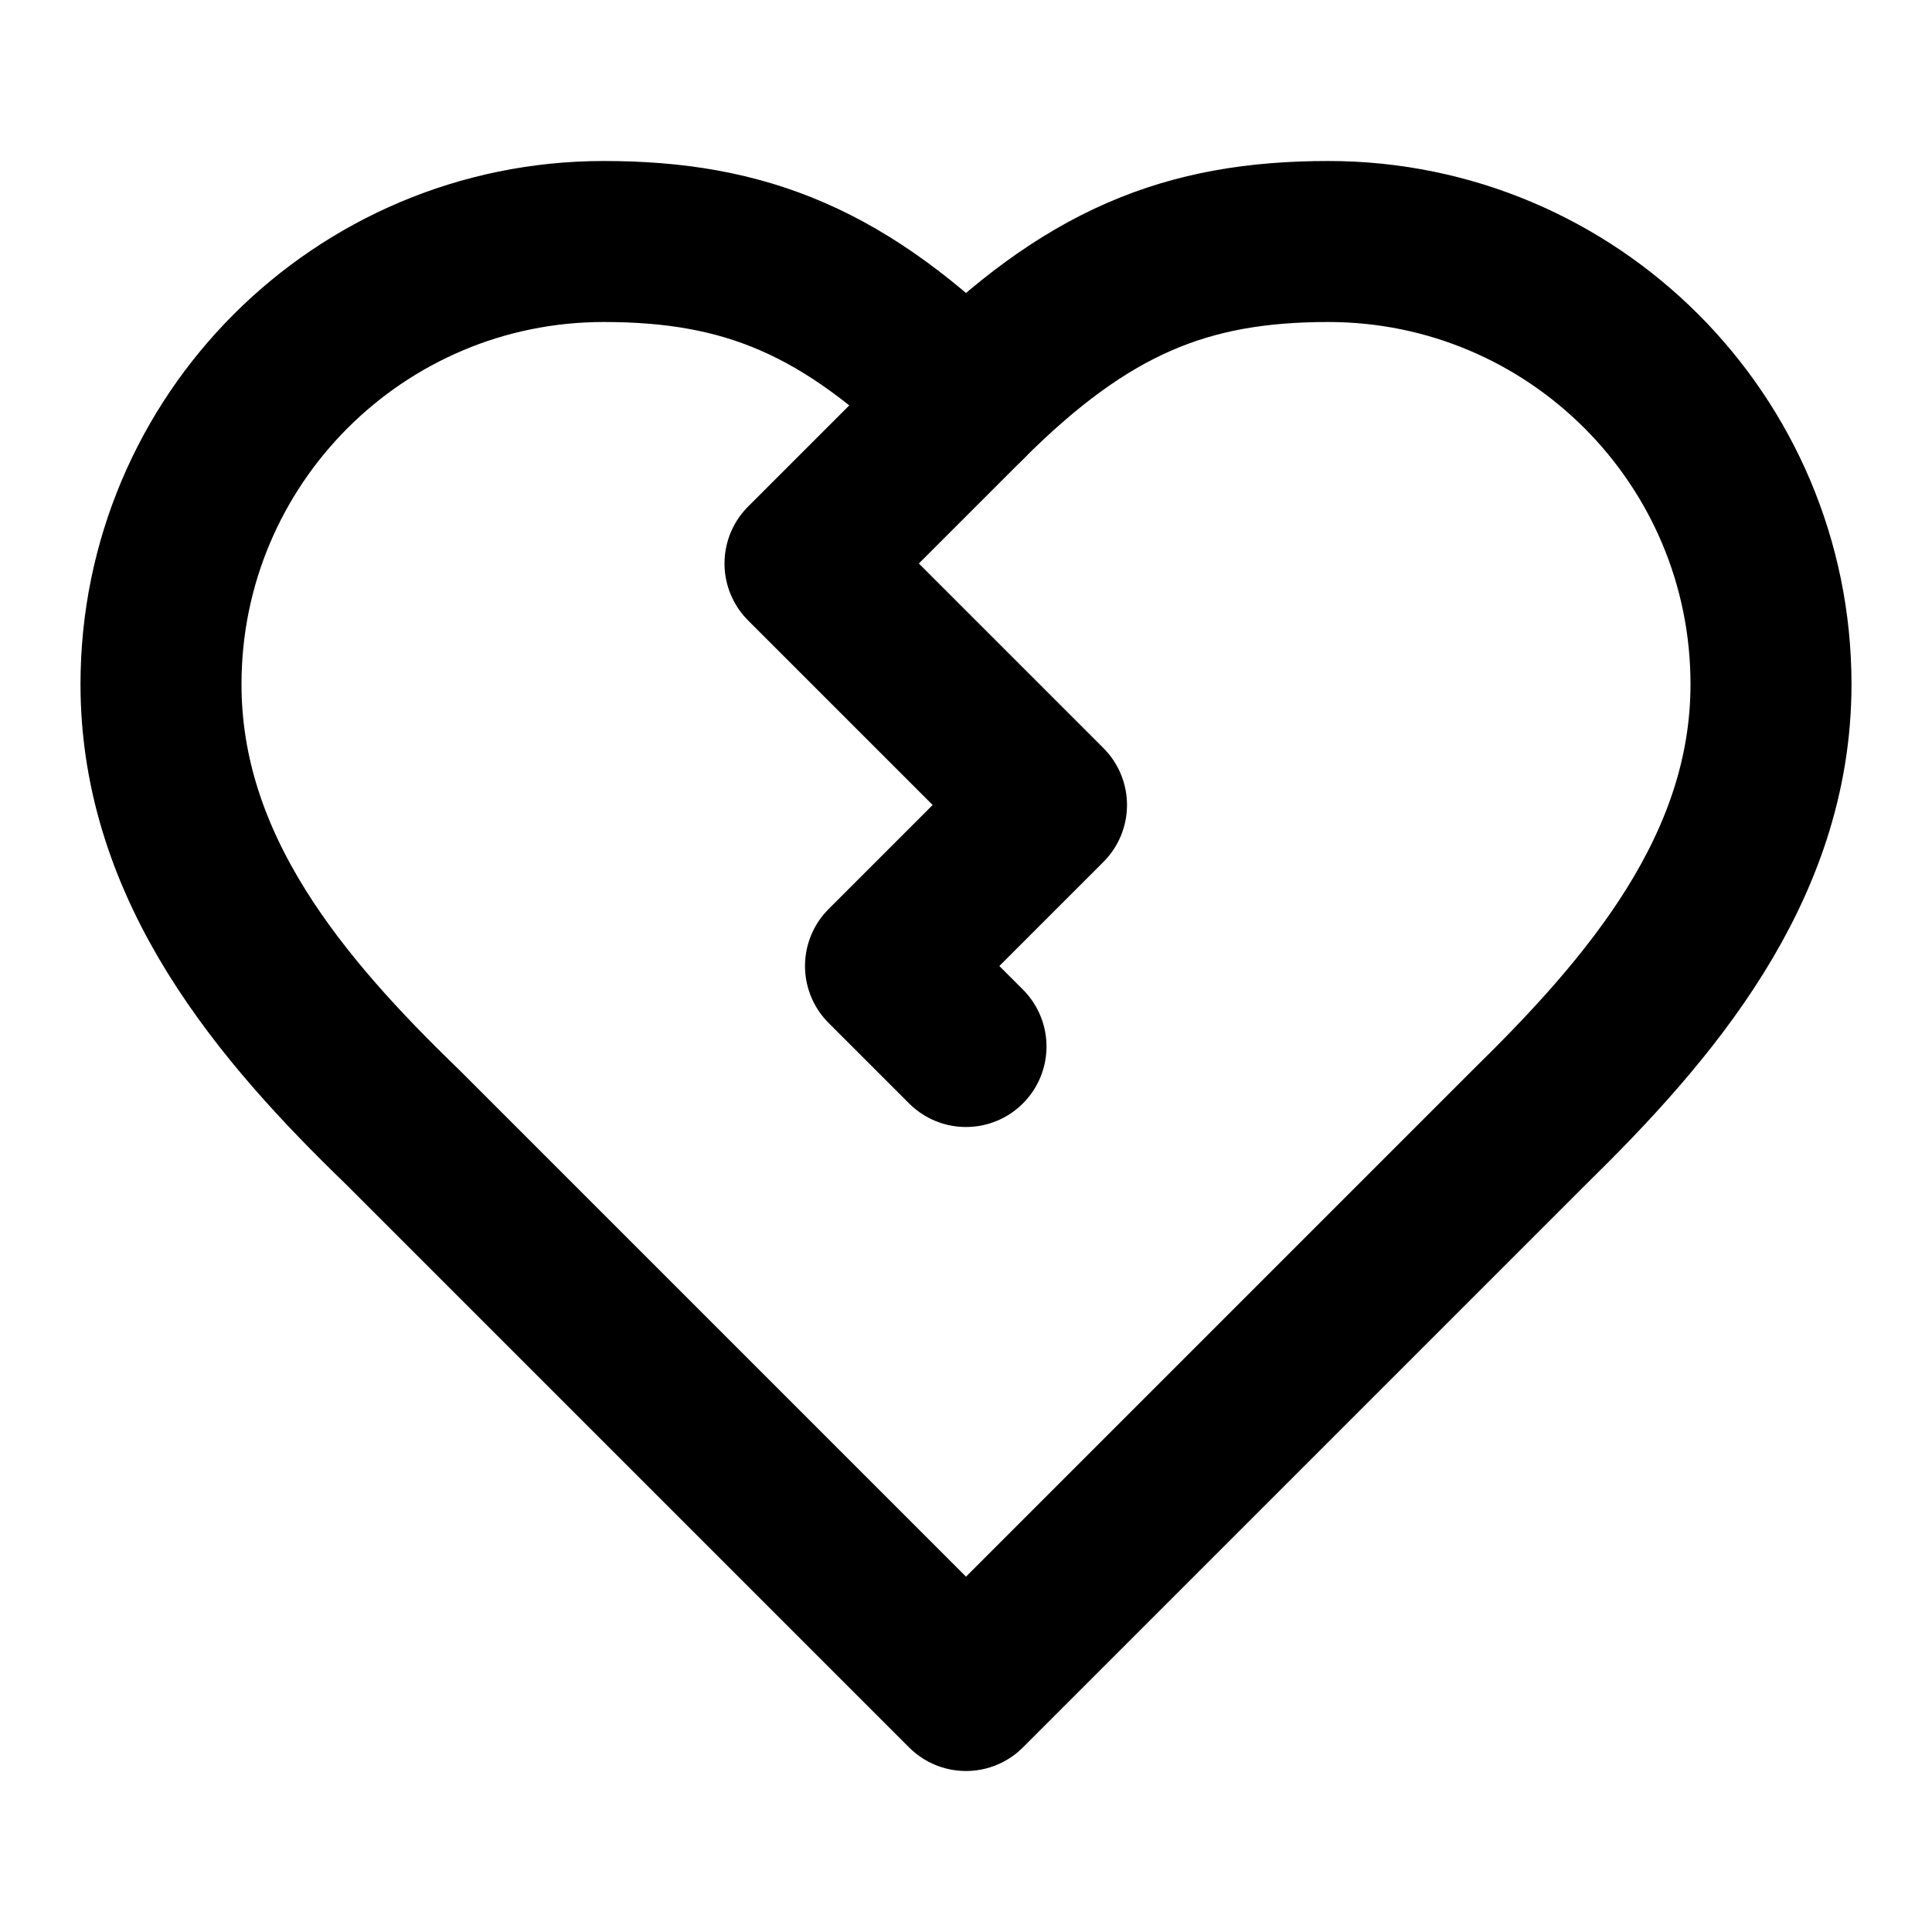
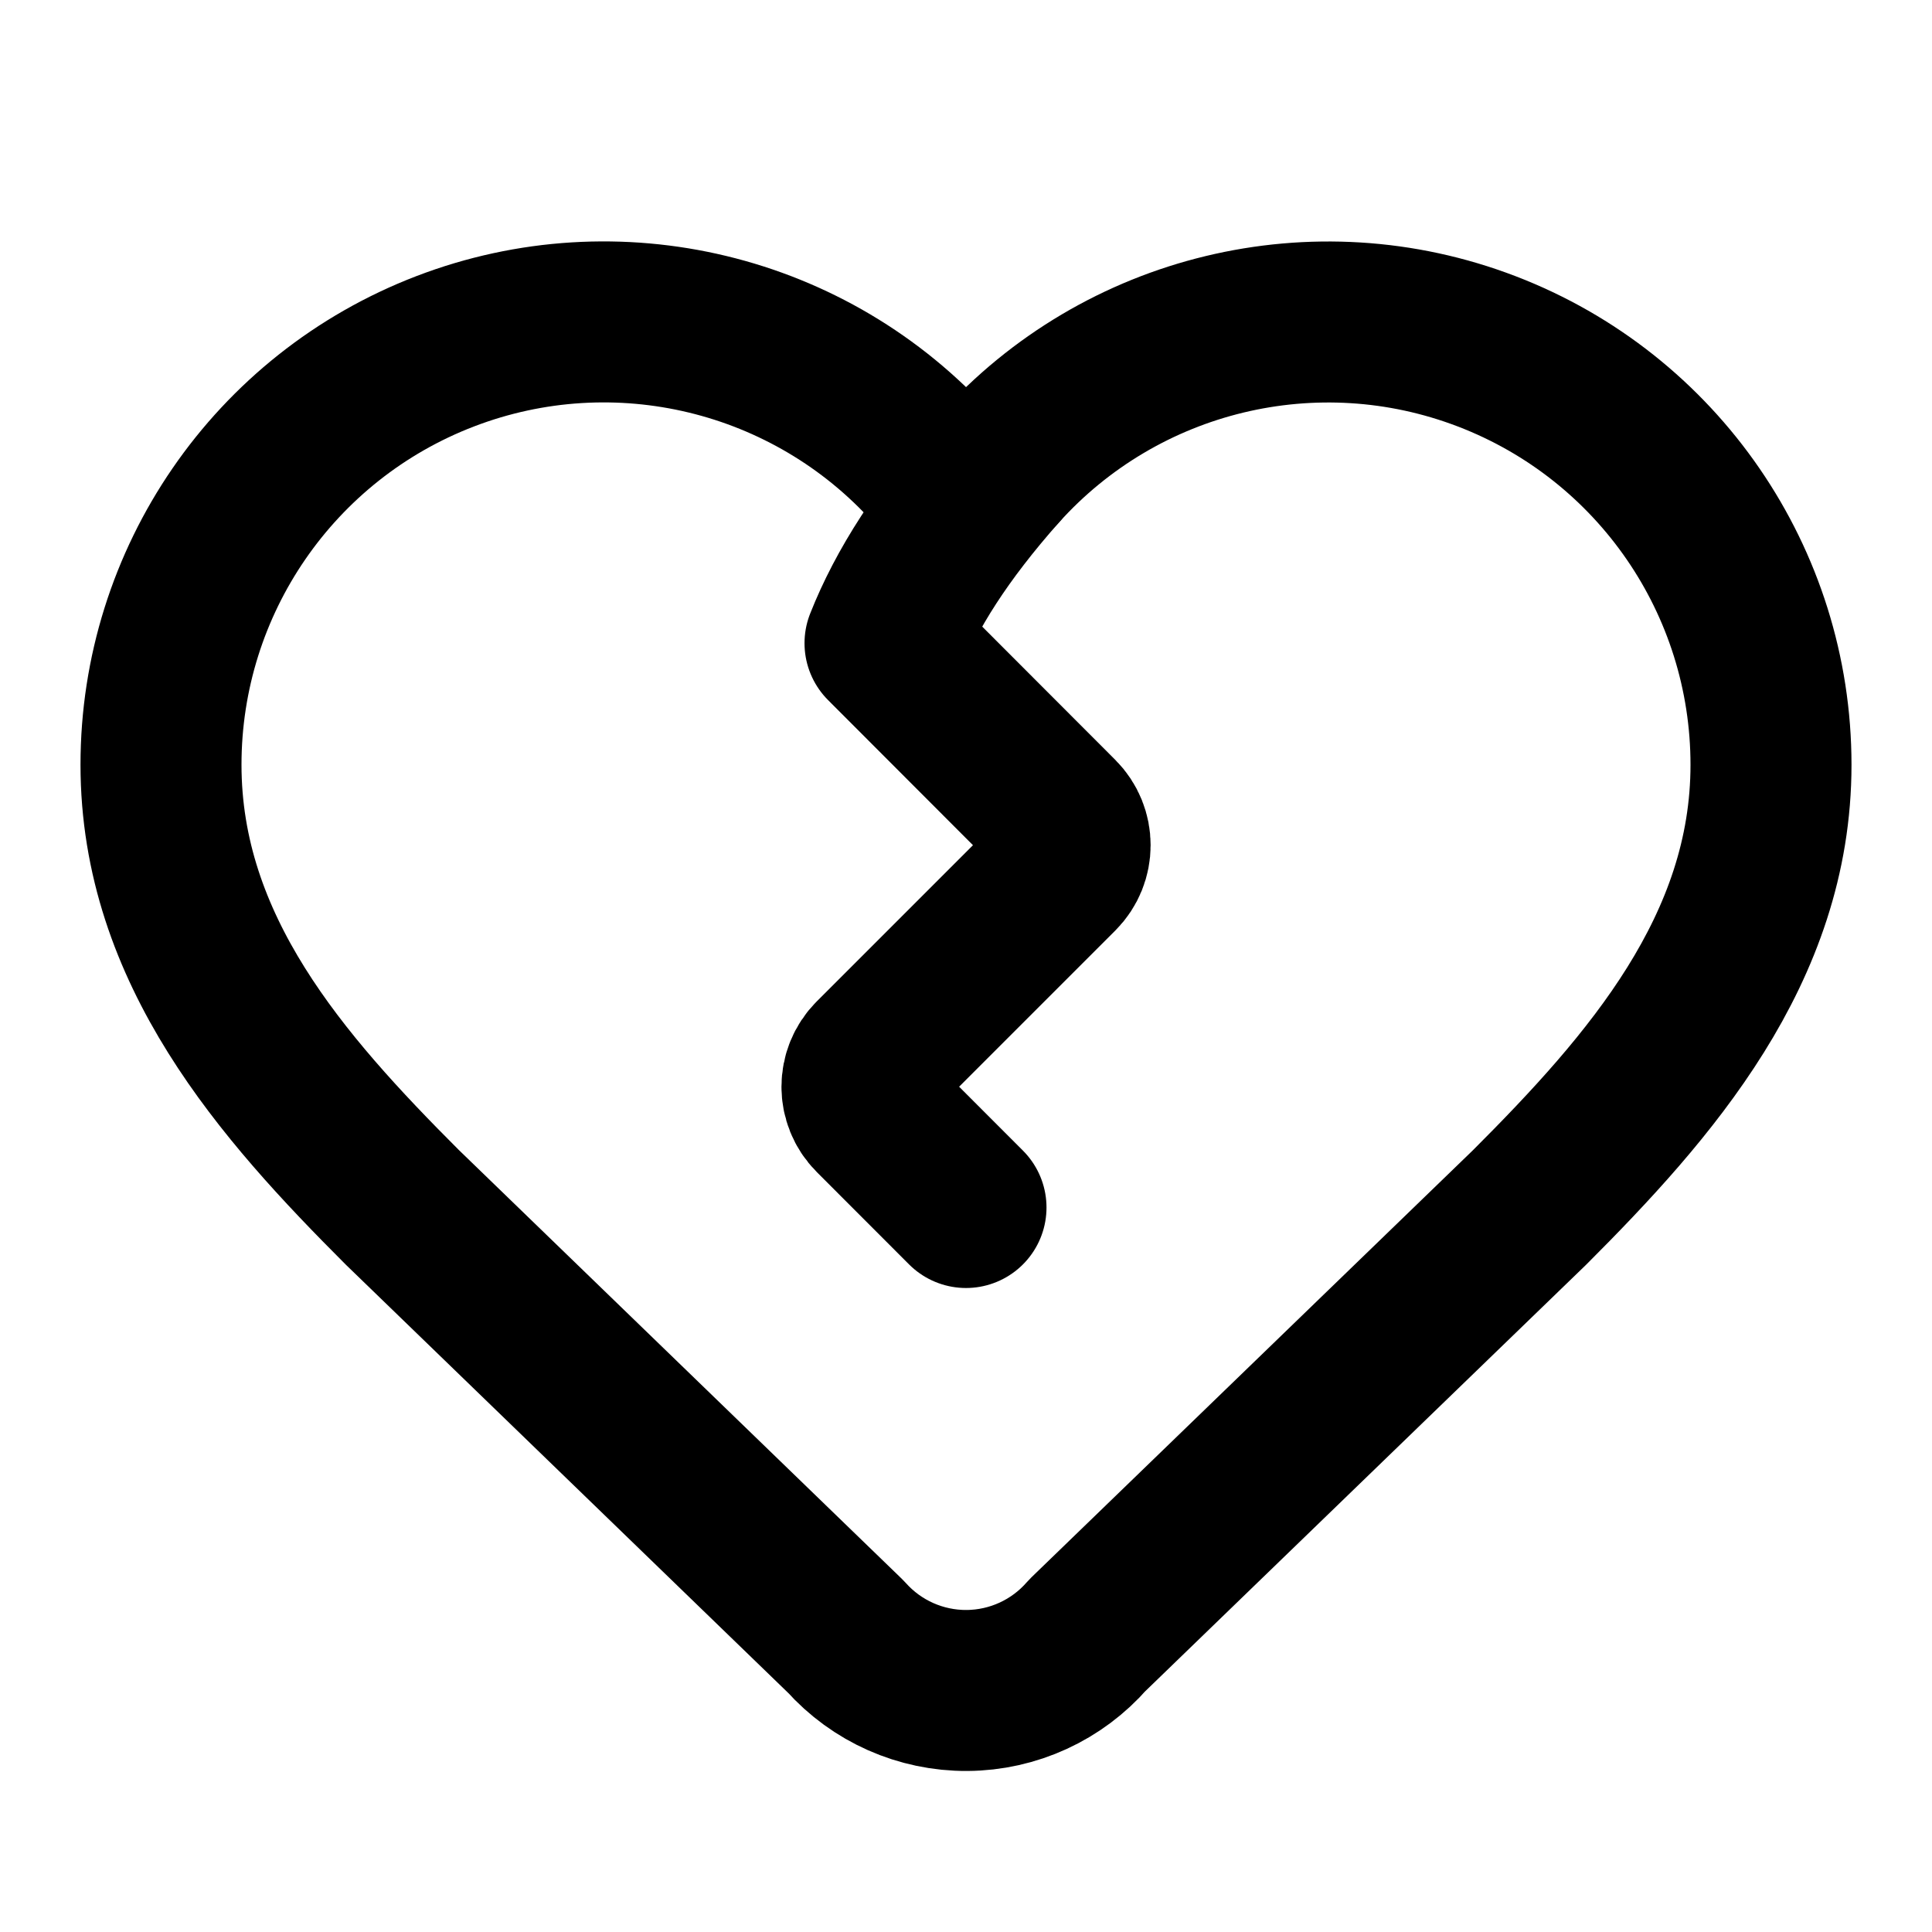
<svg xmlns="http://www.w3.org/2000/svg" width="24" height="24" viewBox="0 0 24 24" fill="none" stroke="currentColor" stroke-width="2" stroke-linecap="round" stroke-linejoin="round">
-   <path d="M19 14c1.49-1.46 3-3.21 3-5.5A5.5 5.5 0 0 0 16.5 3c-1.76 0-3 .5-4.5 2-1.5-1.5-2.74-2-4.5-2A5.5 5.5 0 0 0 2 8.5c0 2.3 1.5 4.05 3 5.5l7 7Z" />
-   <path d="m12 13-1-1 2-2-3-3 2-2" />
+   <path d="M12.409 5.824c-.702.792-1.15 1.496-1.415 2.166l2.153 2.156a.5.5 0 0 1 0 .707l-2.293 2.293a.5.5 0 0 0 0 .707L12 15" />
+   <path d="M13.508 20.313a2 2 0 0 1-3 .019L5 15c-1.5-1.5-3-3.2-3-5.5a5.5 5.5 0 0 1 9.591-3.677.6.6 0 0 0 .818.001A5.5 5.5 0 0 1 22 9.5c0 2.29-1.5 4-3 5.5z" />
</svg>
